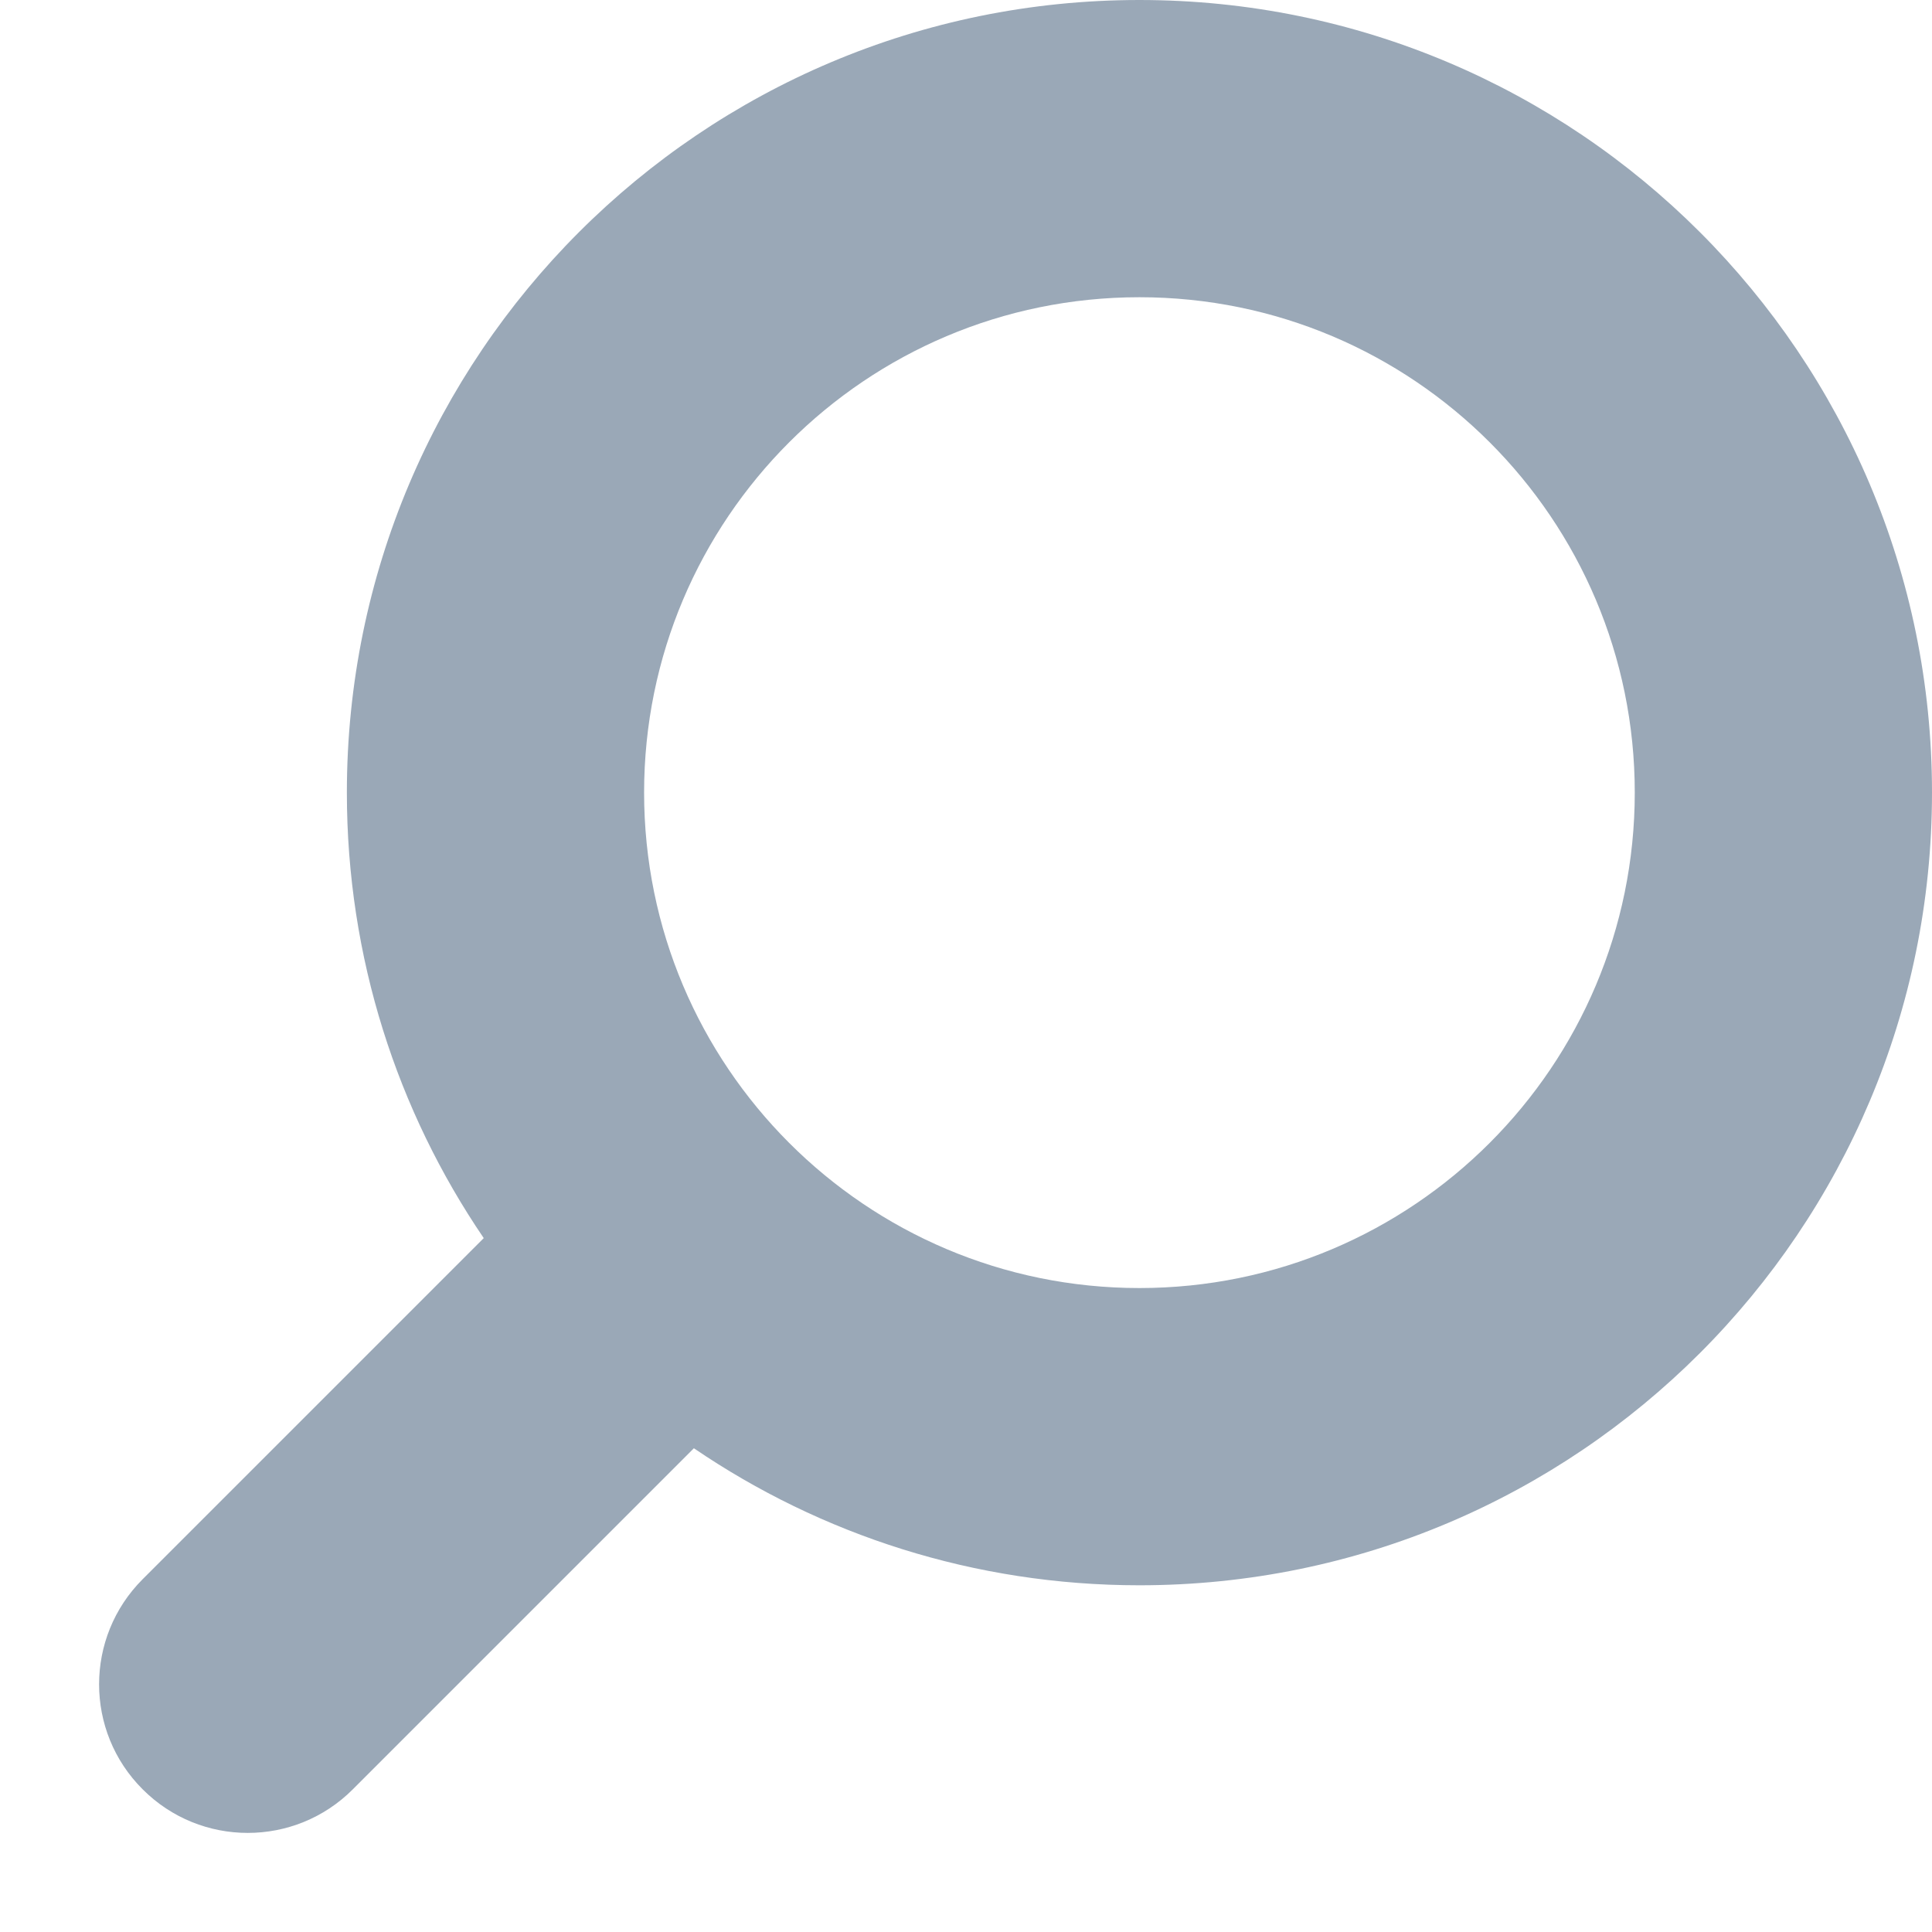
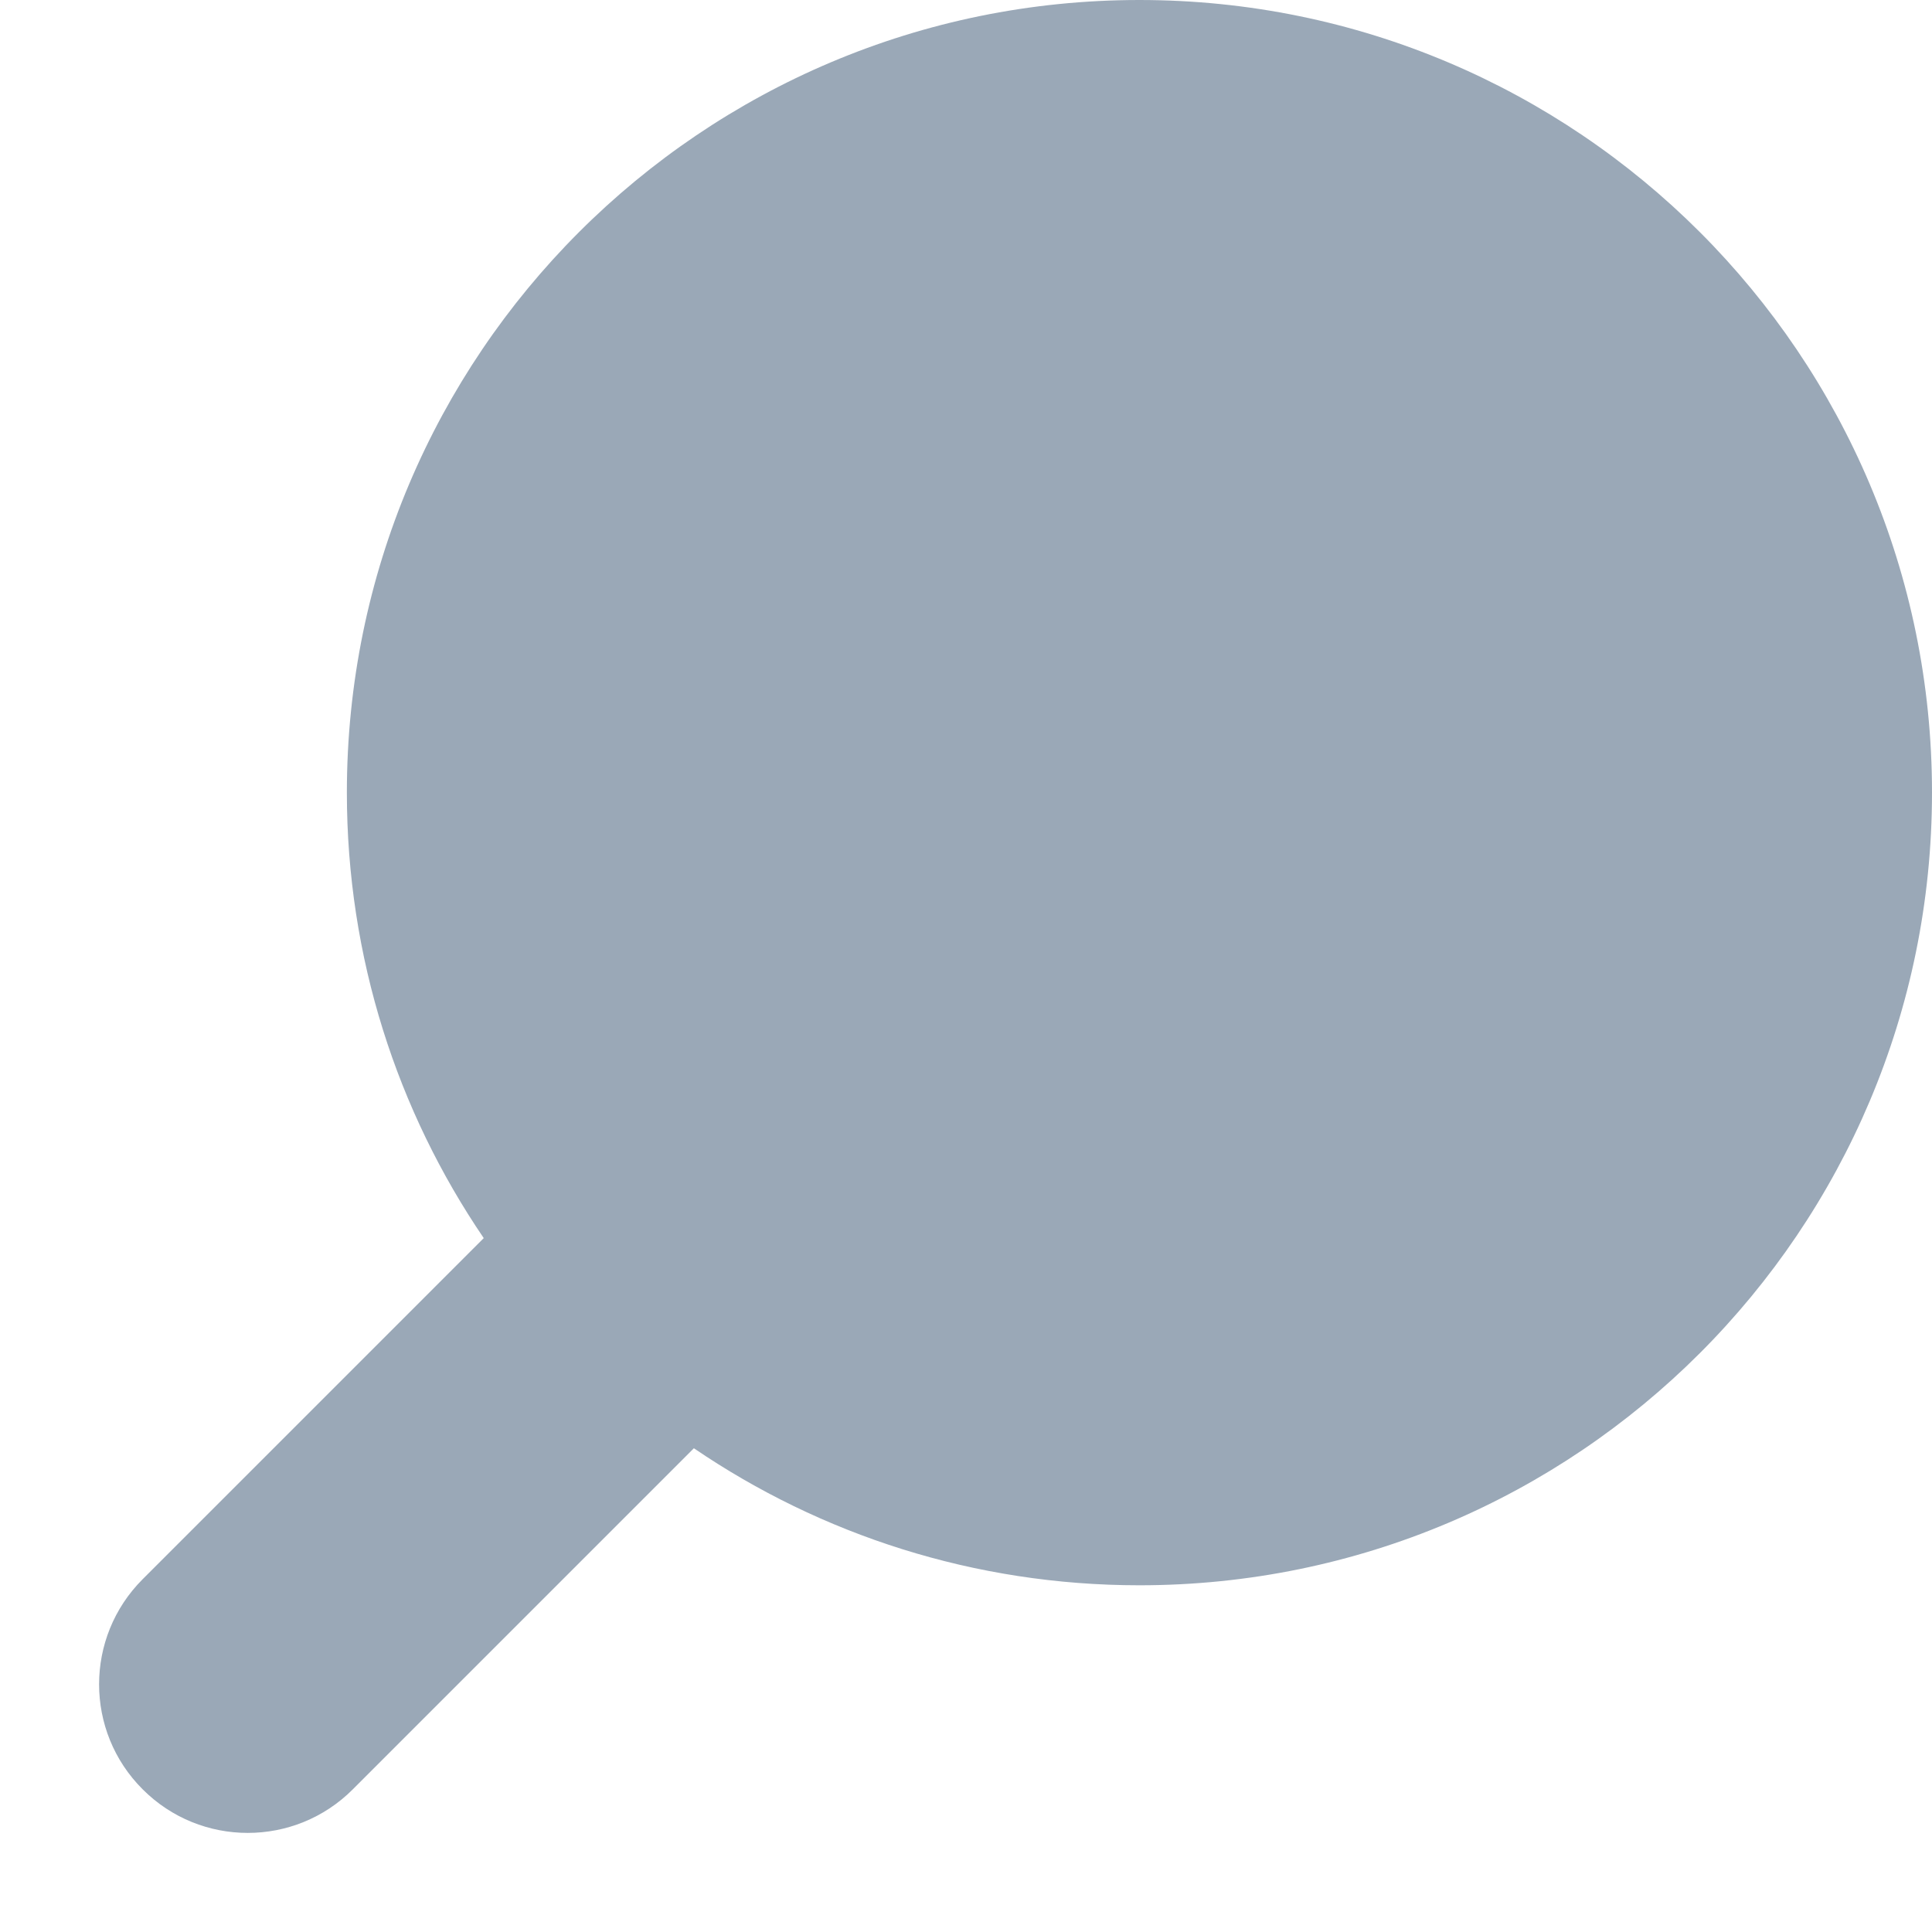
<svg xmlns="http://www.w3.org/2000/svg" width="13" height="13" viewBox="0 0 13 13" fill="none">
-   <path fill-rule="evenodd" clip-rule="evenodd" d="M11 5.333C11 7.174 9.508 8.667 7.667 8.667C5.826 8.667 4.334 7.174 4.334 5.333C4.334 3.492 5.826 2 7.667 2C9.508 2 11 3.492 11 5.333ZM13 5.333C13 8.279 10.613 10.667 7.667 10.667C6.556 10.667 5.524 10.327 4.669 9.745L2.374 12.04C1.984 12.431 1.35 12.431 0.96 12.04C0.569 11.65 0.569 11.017 0.96 10.626L3.255 8.331C2.674 7.477 2.334 6.445 2.334 5.333C2.334 2.388 4.721 0 7.667 0C10.613 0 13 2.388 13 5.333Z" fill="#9AA8B7" />
+   <path fillRule="evenodd" clipRule="evenodd" d="M11 5.333C11 7.174 9.508 8.667 7.667 8.667C5.826 8.667 4.334 7.174 4.334 5.333C4.334 3.492 5.826 2 7.667 2C9.508 2 11 3.492 11 5.333ZM13 5.333C13 8.279 10.613 10.667 7.667 10.667C6.556 10.667 5.524 10.327 4.669 9.745L2.374 12.04C1.984 12.431 1.35 12.431 0.96 12.04C0.569 11.65 0.569 11.017 0.96 10.626L3.255 8.331C2.674 7.477 2.334 6.445 2.334 5.333C2.334 2.388 4.721 0 7.667 0C10.613 0 13 2.388 13 5.333Z" fill="#9AA8B7" />
</svg>
